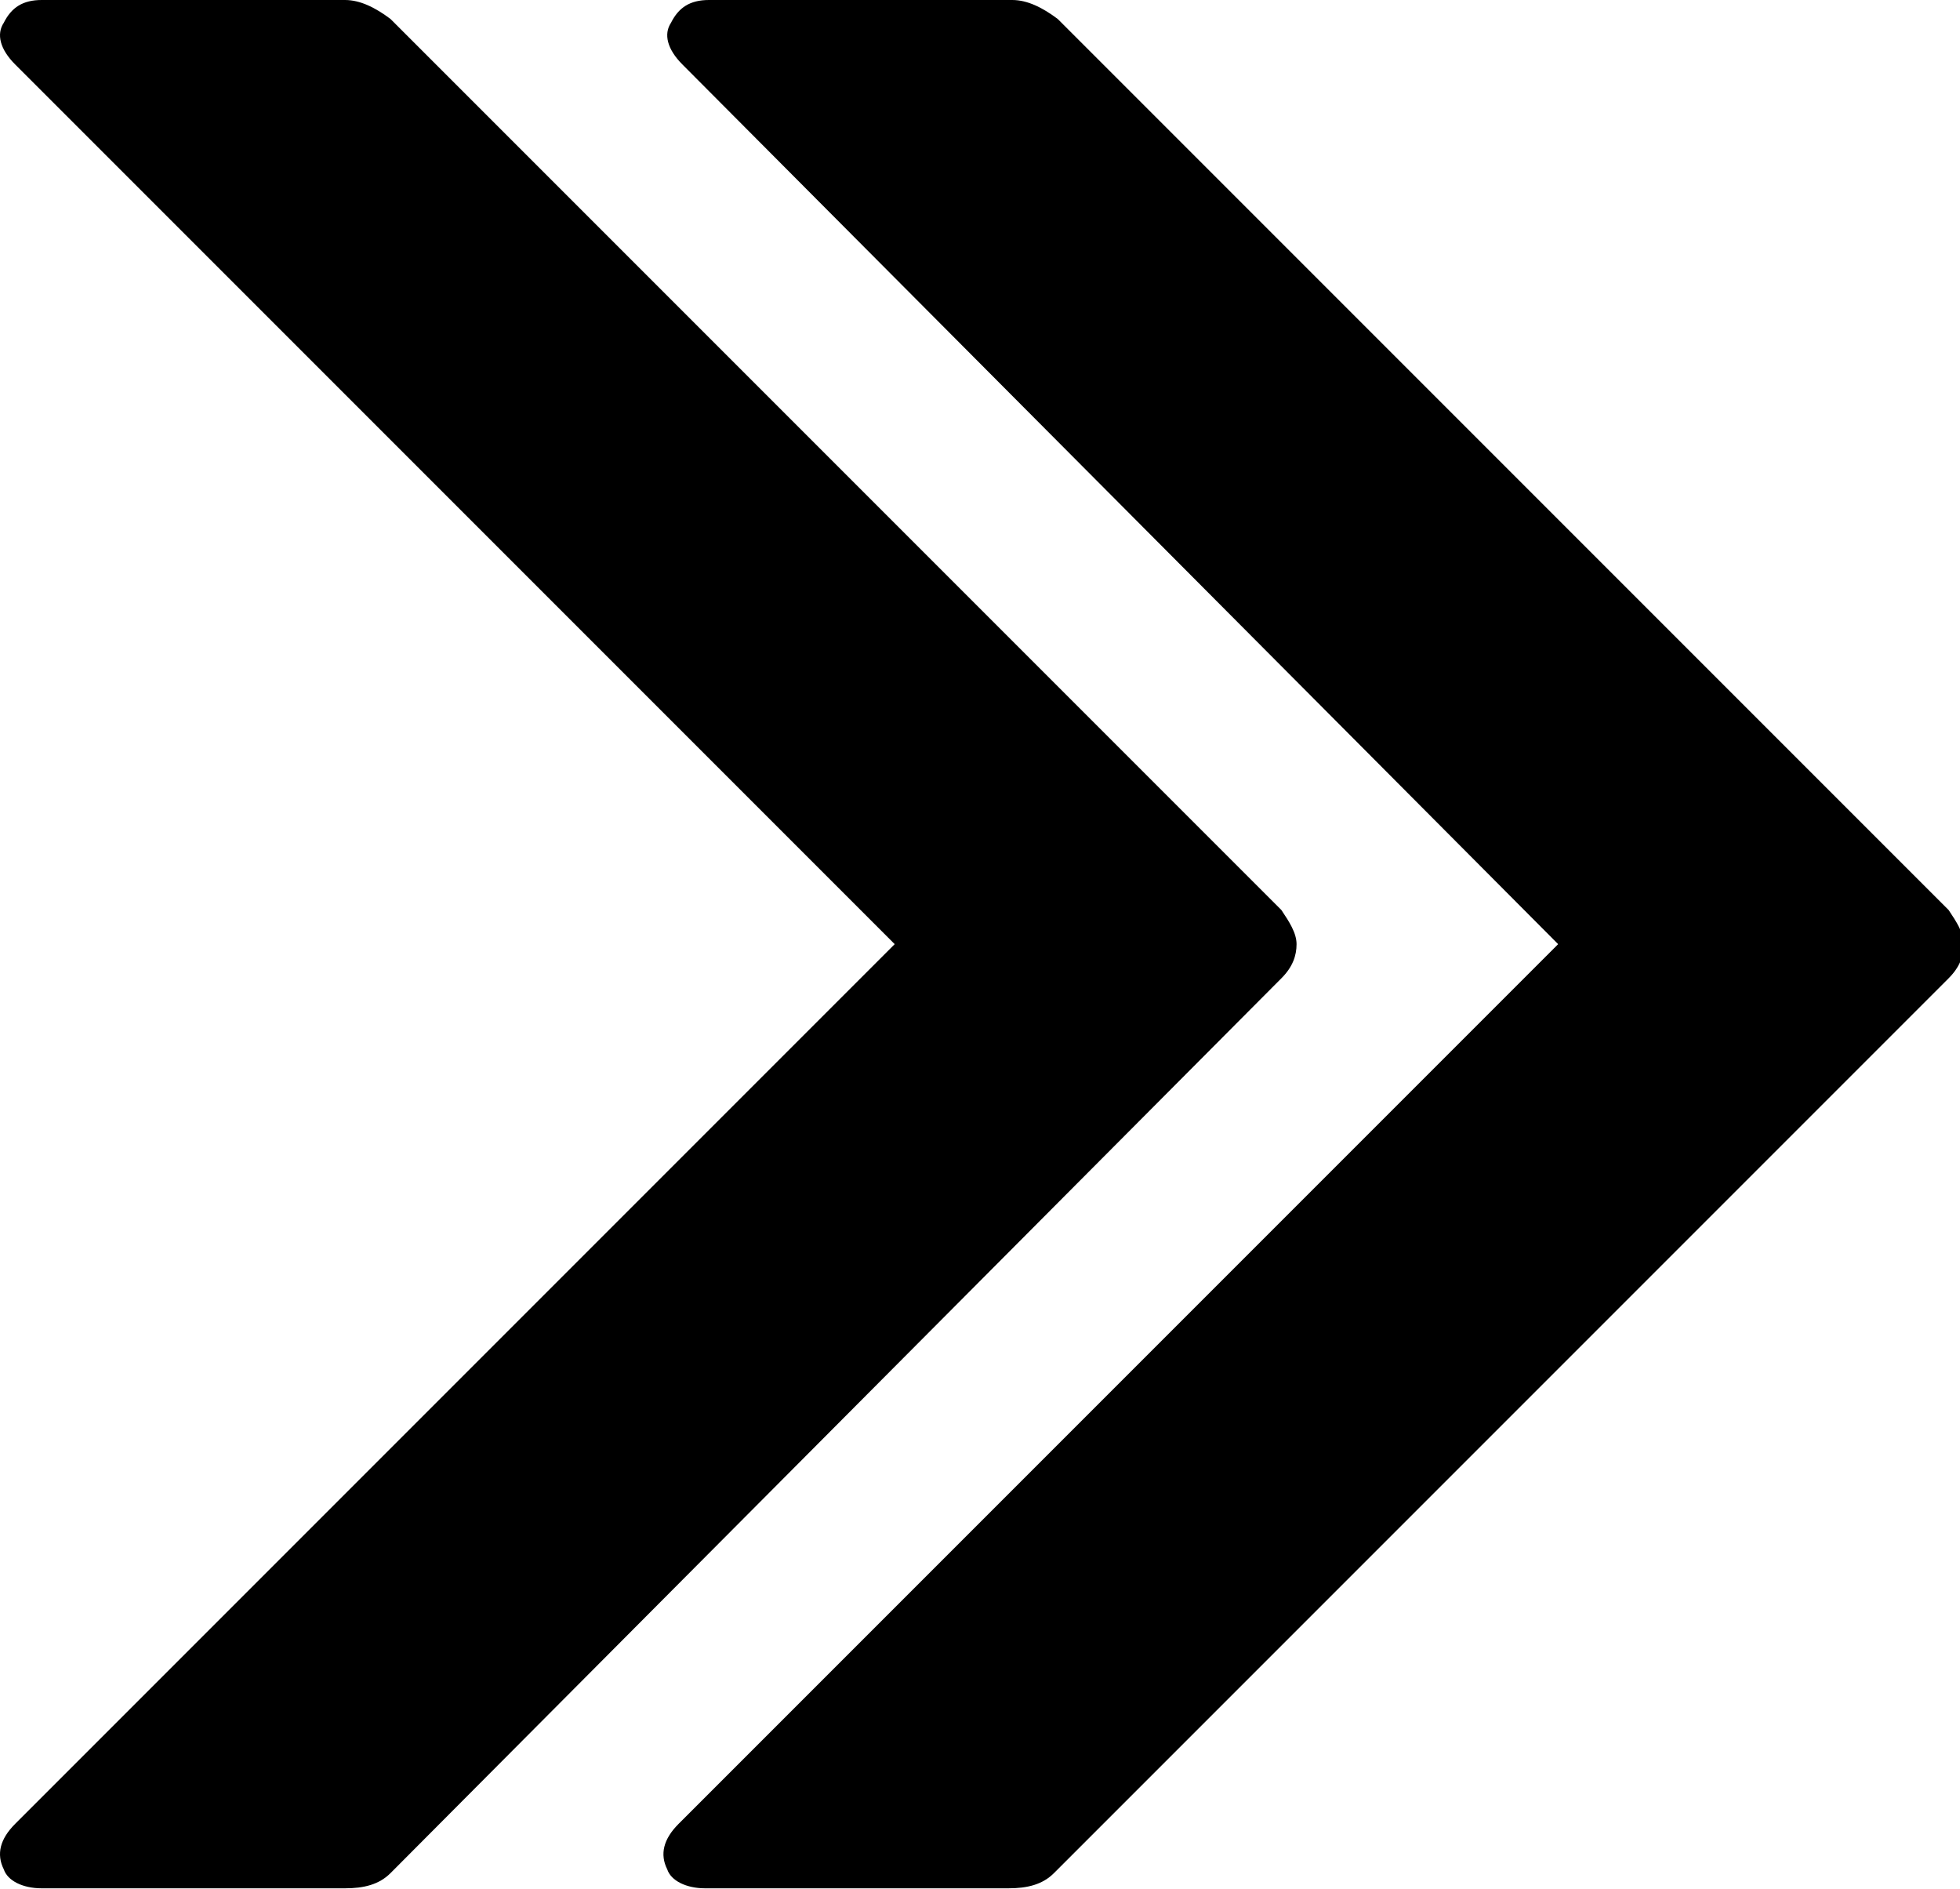
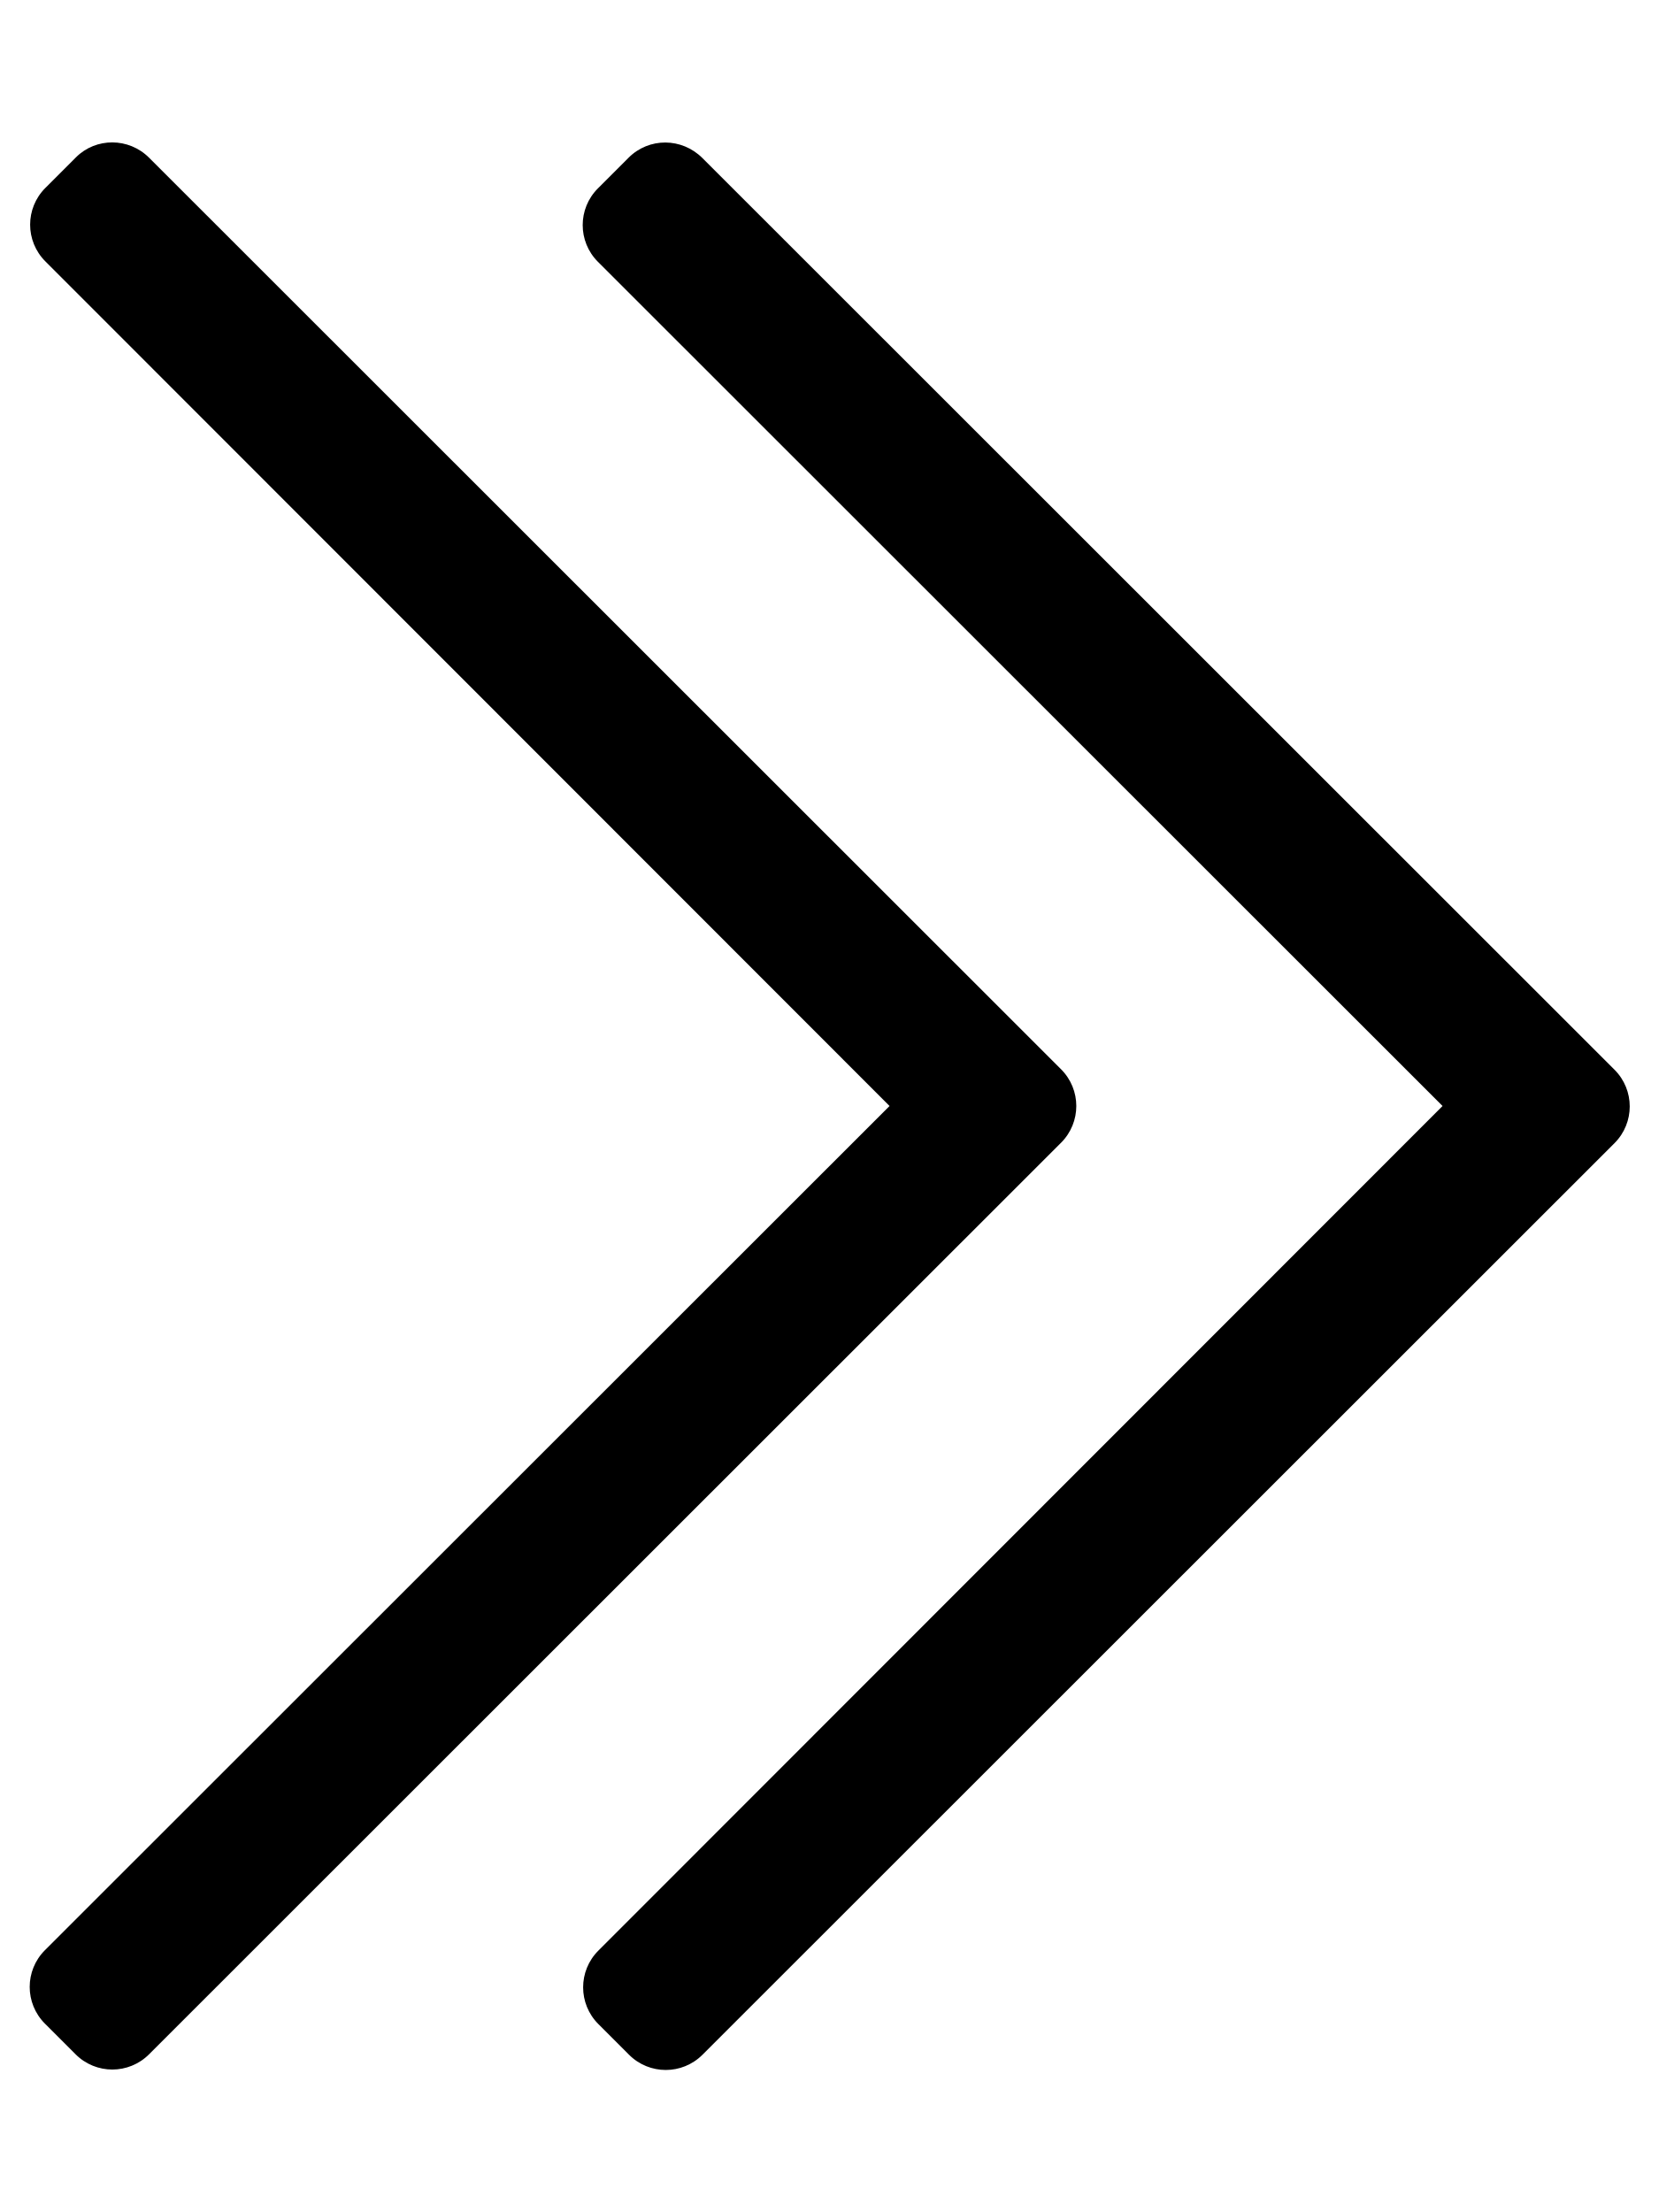
- <svg xmlns="http://www.w3.org/2000/svg" version="1.0" x="0px" y="0px" width="51.7px" height="49.8px">
-   <path d="M26.7,0L26.7,0c0.4,0,0.8,0.2,1.2,0.5L51.4,24c0.2,0.3,0.4,0.6,0.4,0.9s-0.1,0.6-0.4,0.9L27.8,49.4  c-0.3,0.3-0.7,0.4-1.2,0.4h-8c-0.5,0-0.9-0.2-1-0.5c-0.2-0.4-0.1-0.8,0.3-1.2l23.2-23.2L18,1.7c-0.4-0.4-0.5-0.8-0.3-1.1  c0.2-0.4,0.5-0.6,1-0.6H26.7 M9.1,0L9.1,0c0.4,0,0.8,0.2,1.2,0.5L33.8,24c0.2,0.3,0.4,0.6,0.4,0.9s-0.1,0.6-0.4,0.9L10.3,49.4  c-0.3,0.3-0.7,0.4-1.2,0.4h-8c-0.5,0-0.9-0.2-1-0.5c-0.2-0.4-0.1-0.8,0.3-1.2l23.2-23.2L0.4,1.7C0,1.3-0.1,0.9,0.1,0.6  C0.3,0.2,0.6,0,1.1,0H9.1" />
+ <svg xmlns="http://www.w3.org/2000/svg" viewBox="0 0 384 512">
+   <path d="M34.5 36.5l211.1 211c4.7 4.7 4.7 12.3 0 17l-211.1 211c-4.7 4.7-12.3 4.7-17 0l-7.1-7.1c-4.7-4.7-4.7-12.3 0-17L205.9 256 10.5 60.5c-4.7-4.7-4.7-12.3 0-17l7.1-7.1c4.6-4.6 12.2-4.6 16.9.1zm111 0l-7.1 7.1c-4.7 4.7-4.7 12.3 0 17L333.9 256 138.5 451.5c-4.7 4.7-4.7 12.3 0 17l7.1 7.1c4.7 4.7 12.3 4.7 17 0l211.1-211c4.7-4.7 4.7-12.3 0-17l-211.1-211c-4.8-4.8-12.4-4.8-17.1-.1z" />
</svg>
